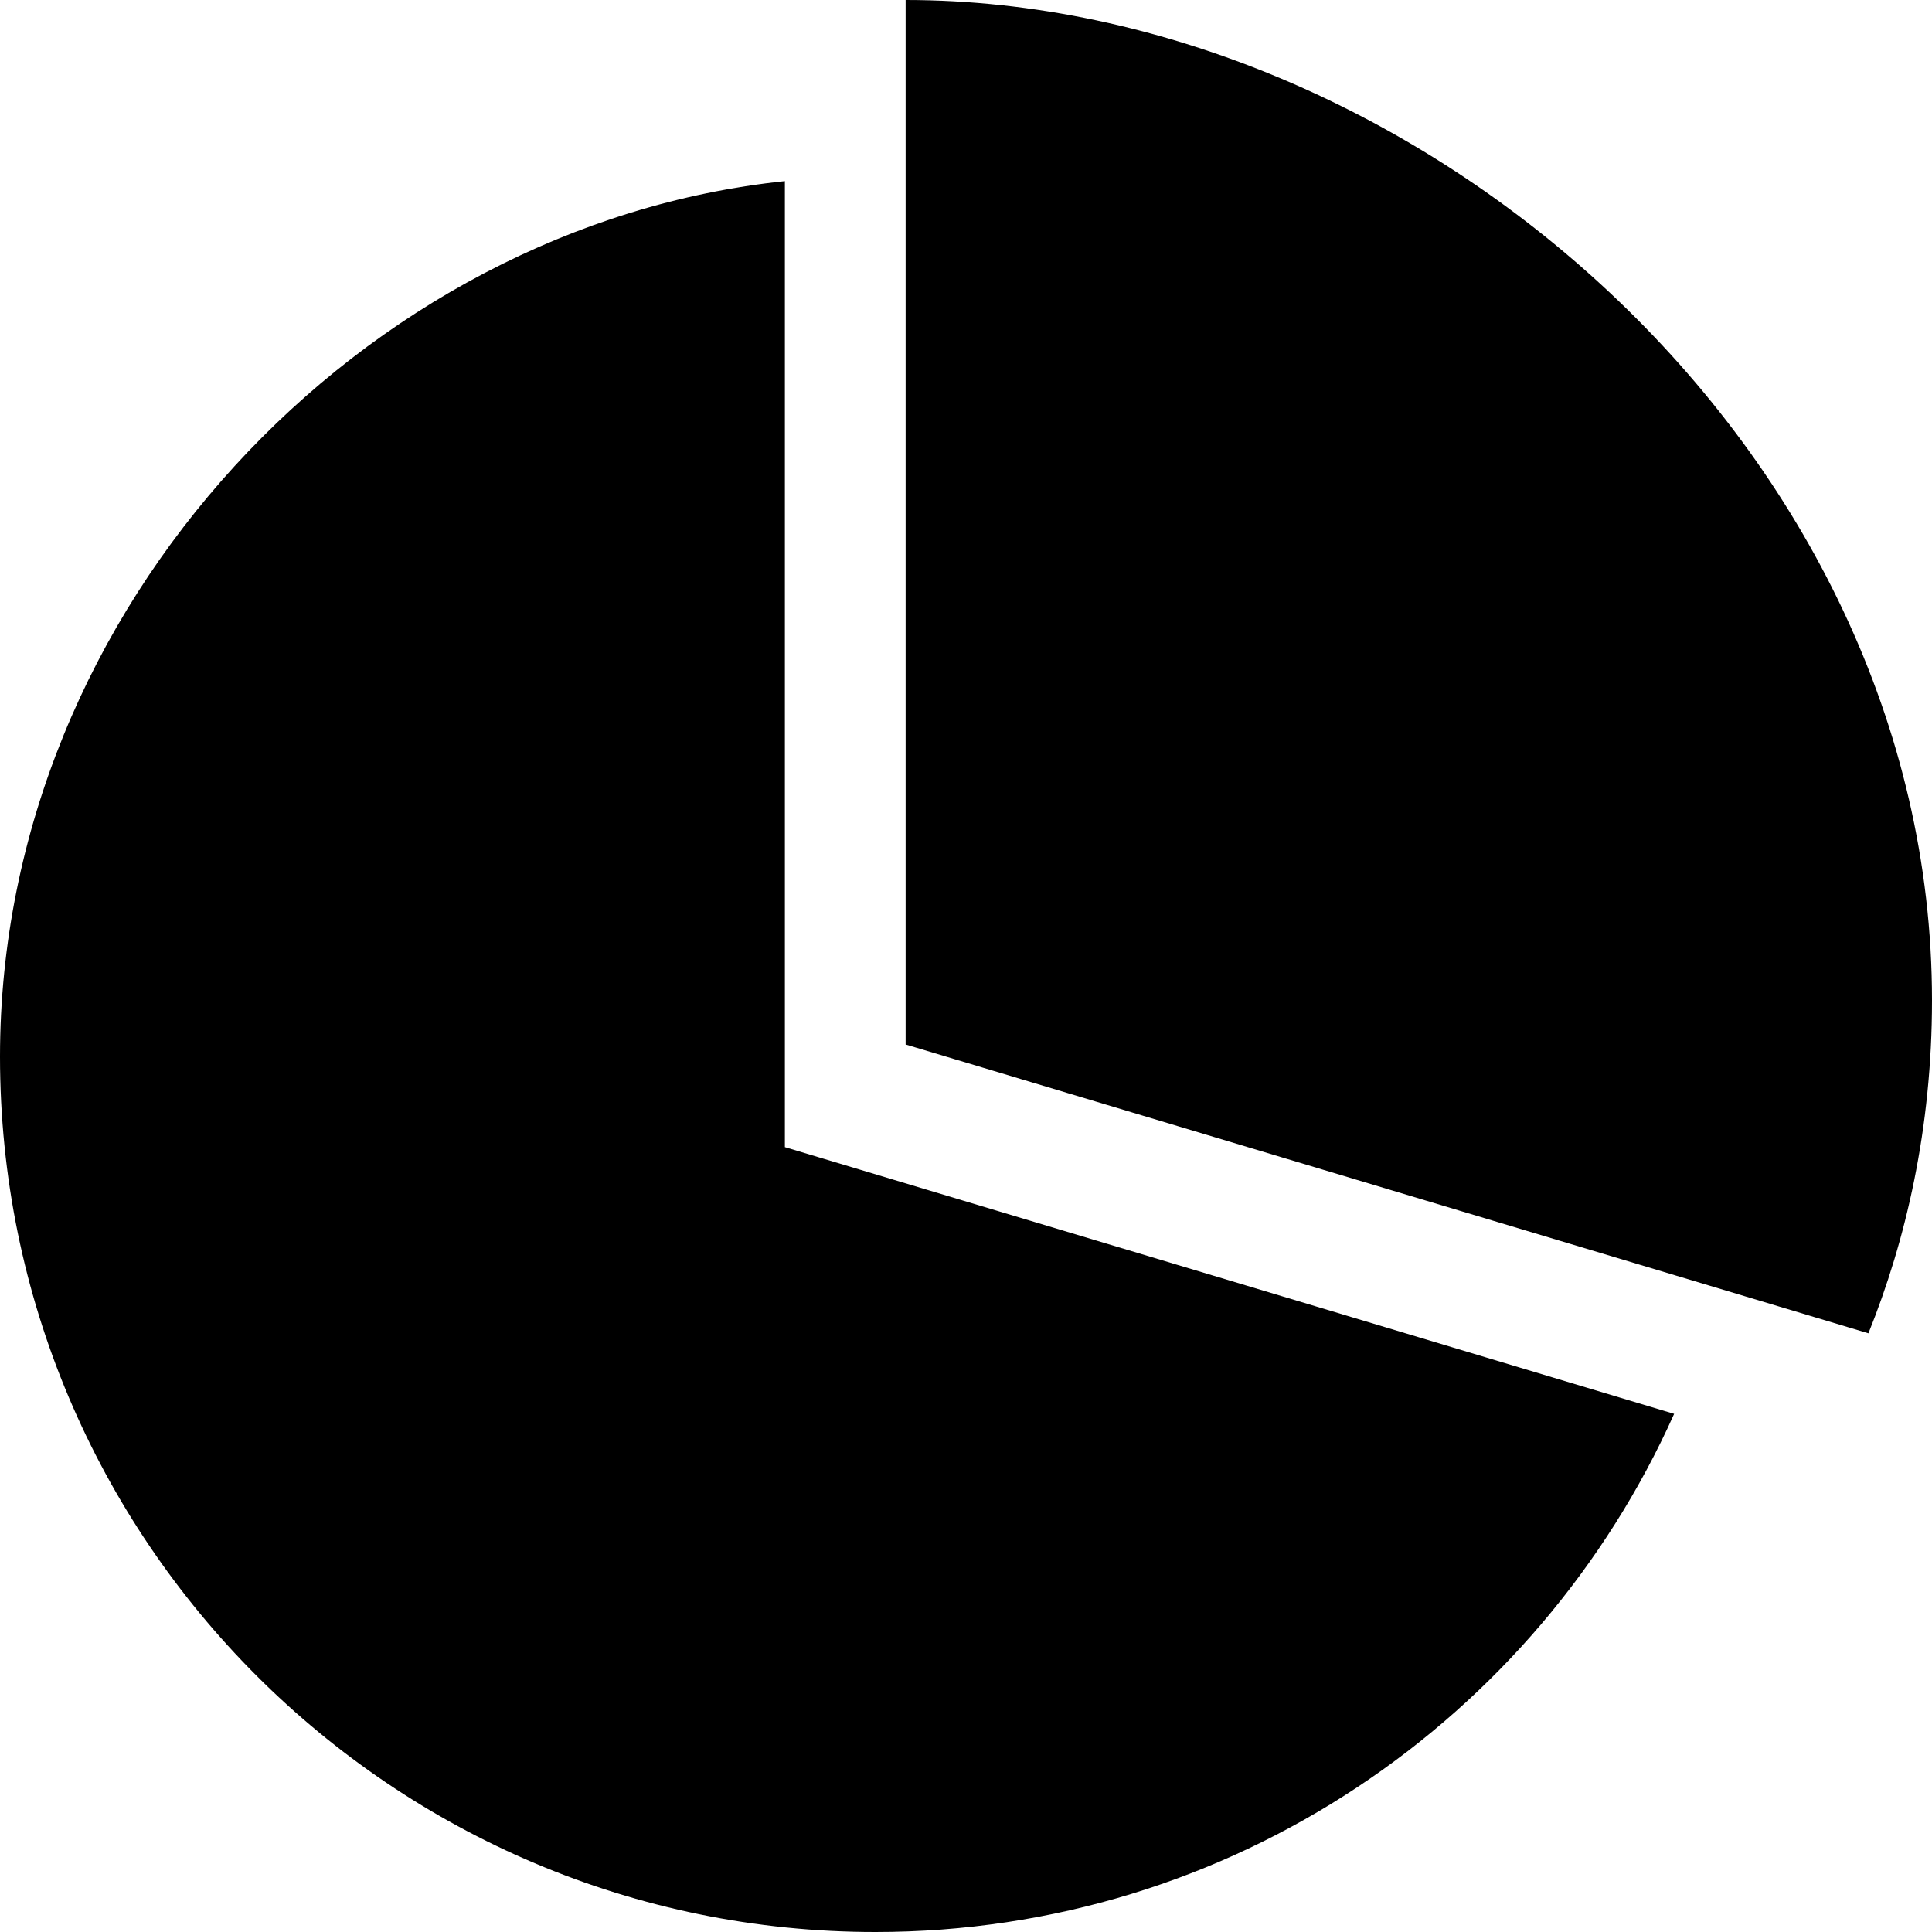
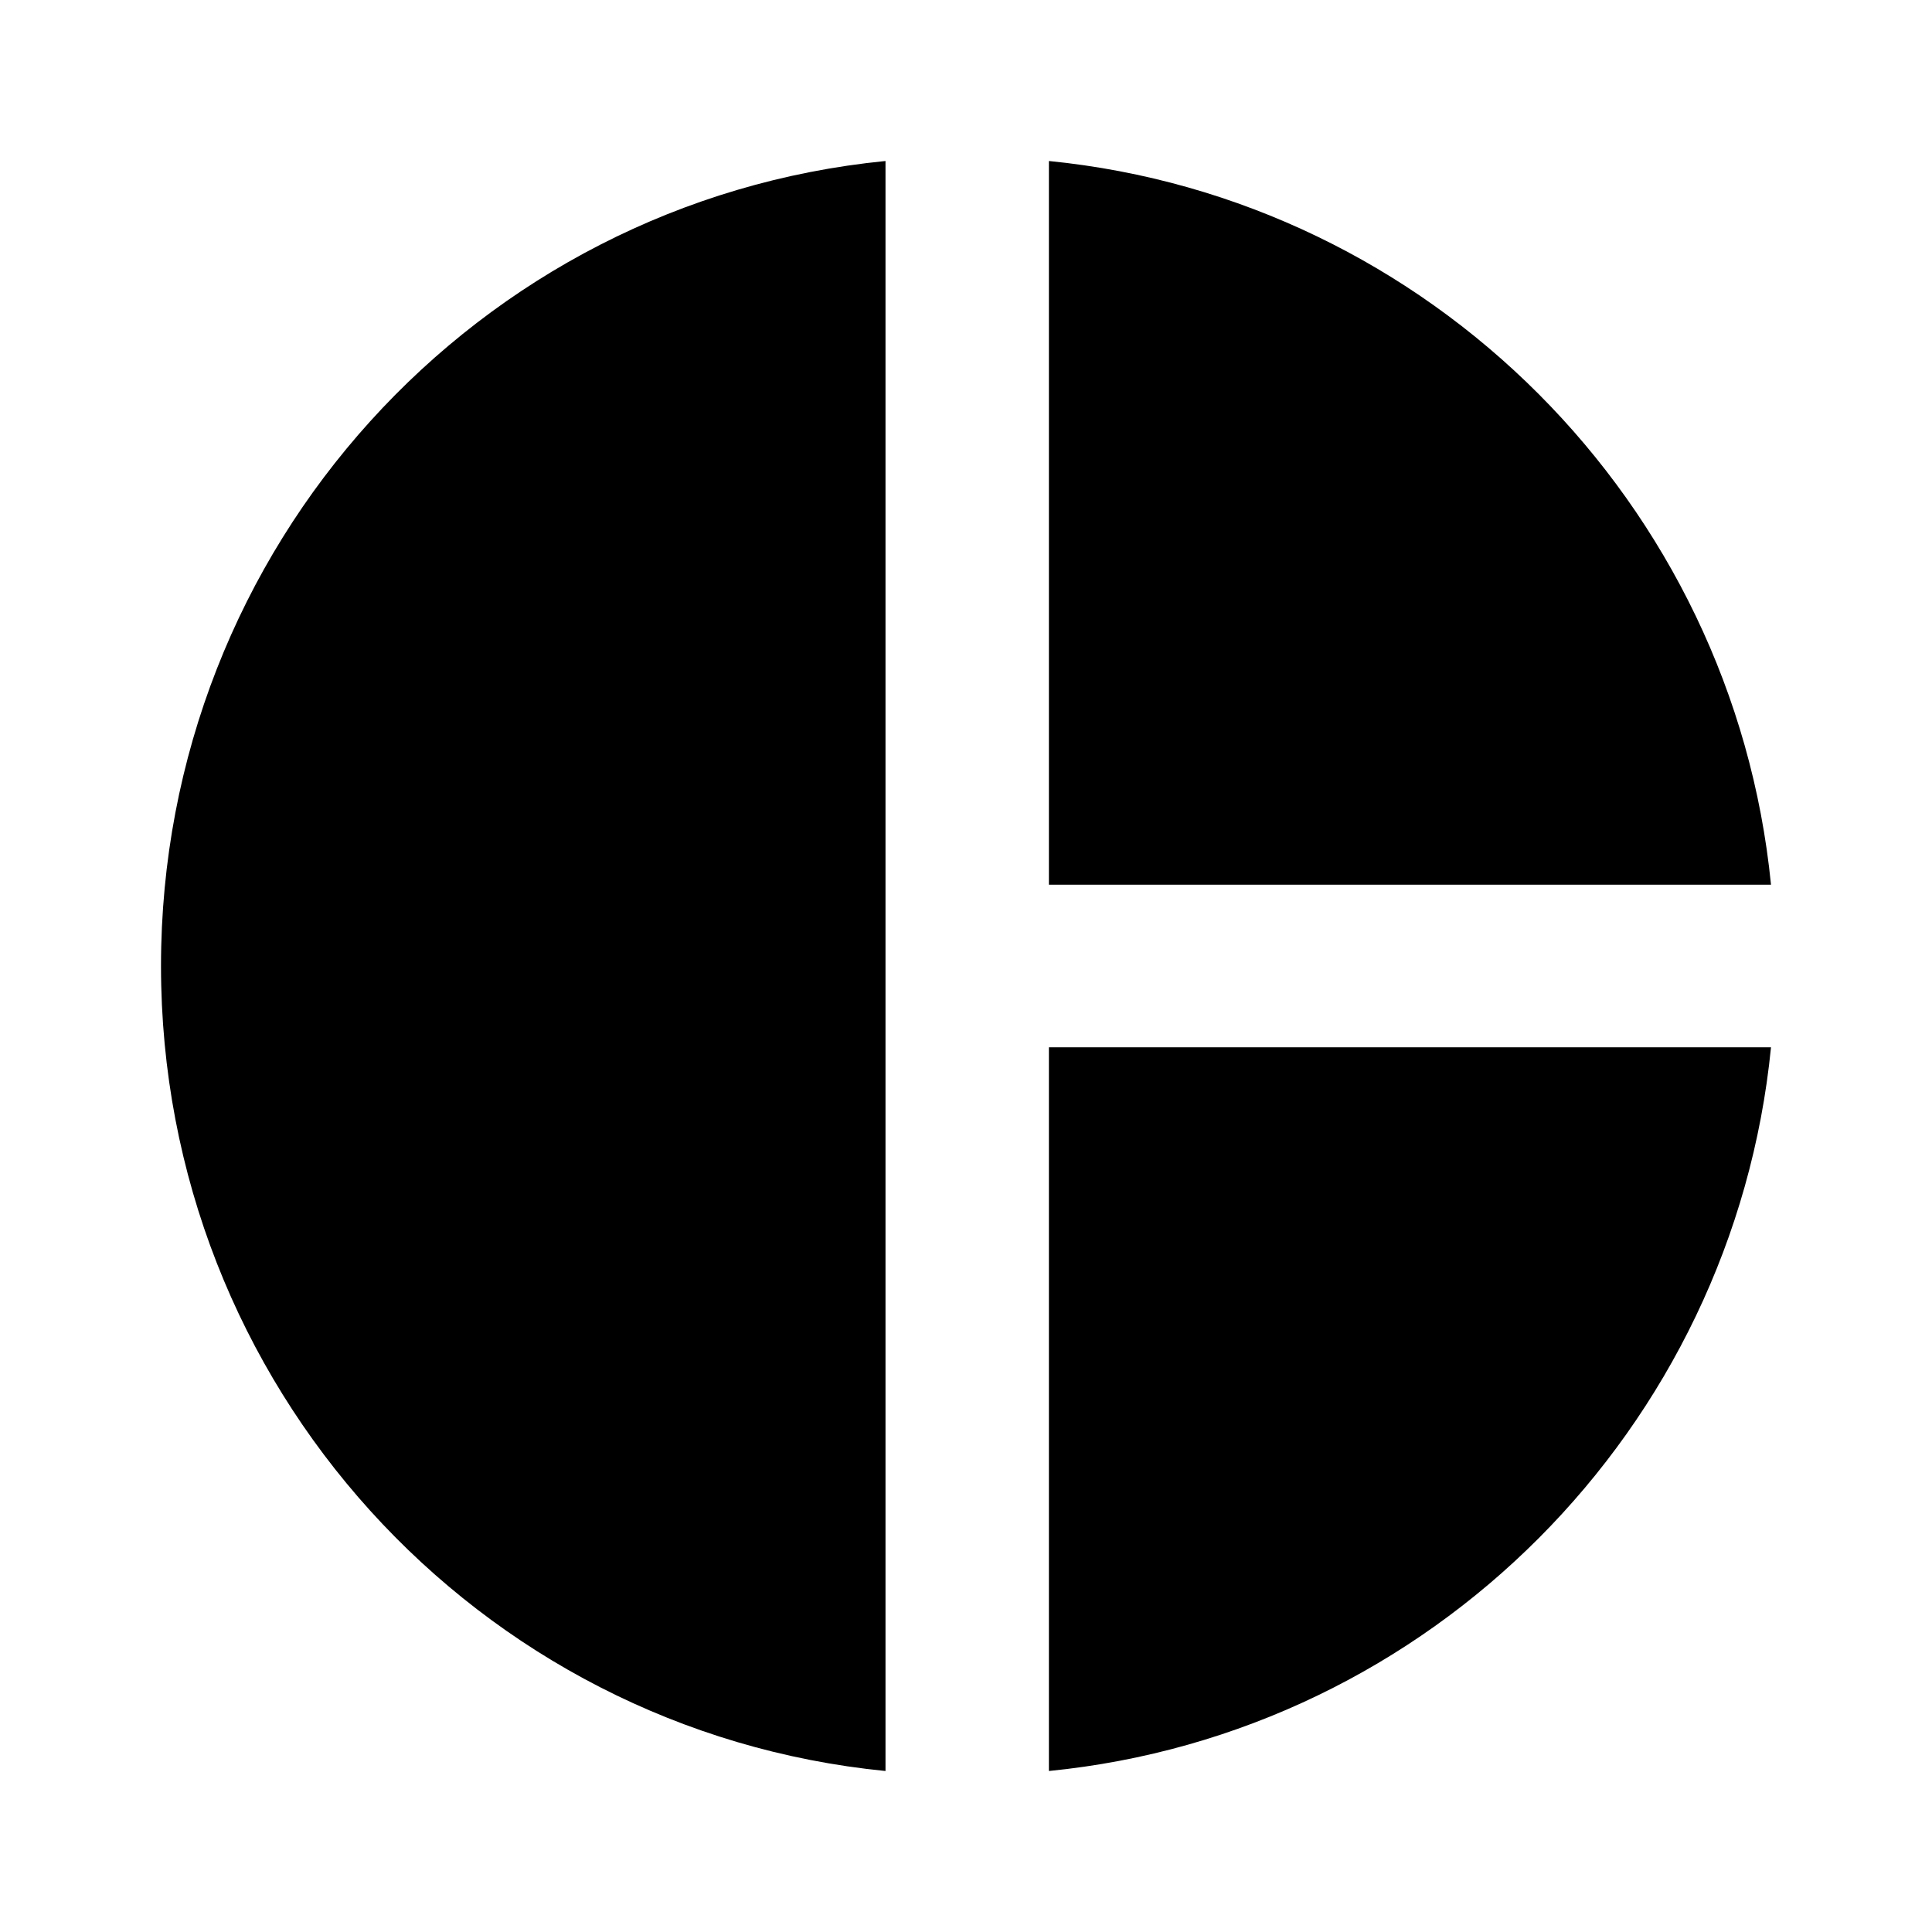
- <svg xmlns="http://www.w3.org/2000/svg" width="800px" height="800px" viewBox="0 0 32 32" version="1.1">
-   <defs>
- 
- </defs>
-   <g id="Page-1" stroke="none" stroke-width="1" fill="none" fill-rule="evenodd">
-     <g id="Icon-Set-Filled" transform="translate(-518, -153)" fill="#000000">
-       <path d="M533,153 L533,170.3 L548.947,175.084 C549.568,173.543 550,171.688 550,169.571 C550,160.419 541.453,153 533,153 L533,153 Z M531,156 C524.029,156.728 518,163.026 518,170.5 C518,178.508 524.492,185 532.5,185 C538.397,185 543.463,181.474 545.729,176.418 L531,172 L531,156 L531,156 Z" id="pie-chart">
- 
- </path>
-     </g>
-   </g>
+ <svg xmlns="http://www.w3.org/2000/svg" height="24" viewBox="0 0 24 24" width="24">
+   <path d="M0 0h24v24H0V0z" fill="none" />
+   <path d="M11 2v20c-5.07-.5-9-4.79-9-10s3.93-9.5 9-10zm2.03 0v8.99H22c-.47-4.74-4.24-8.52-8.97-8.99zm0 11.01V22c4.74-.47 8.5-4.25 8.97-8.99h-8.97z" />
</svg>
